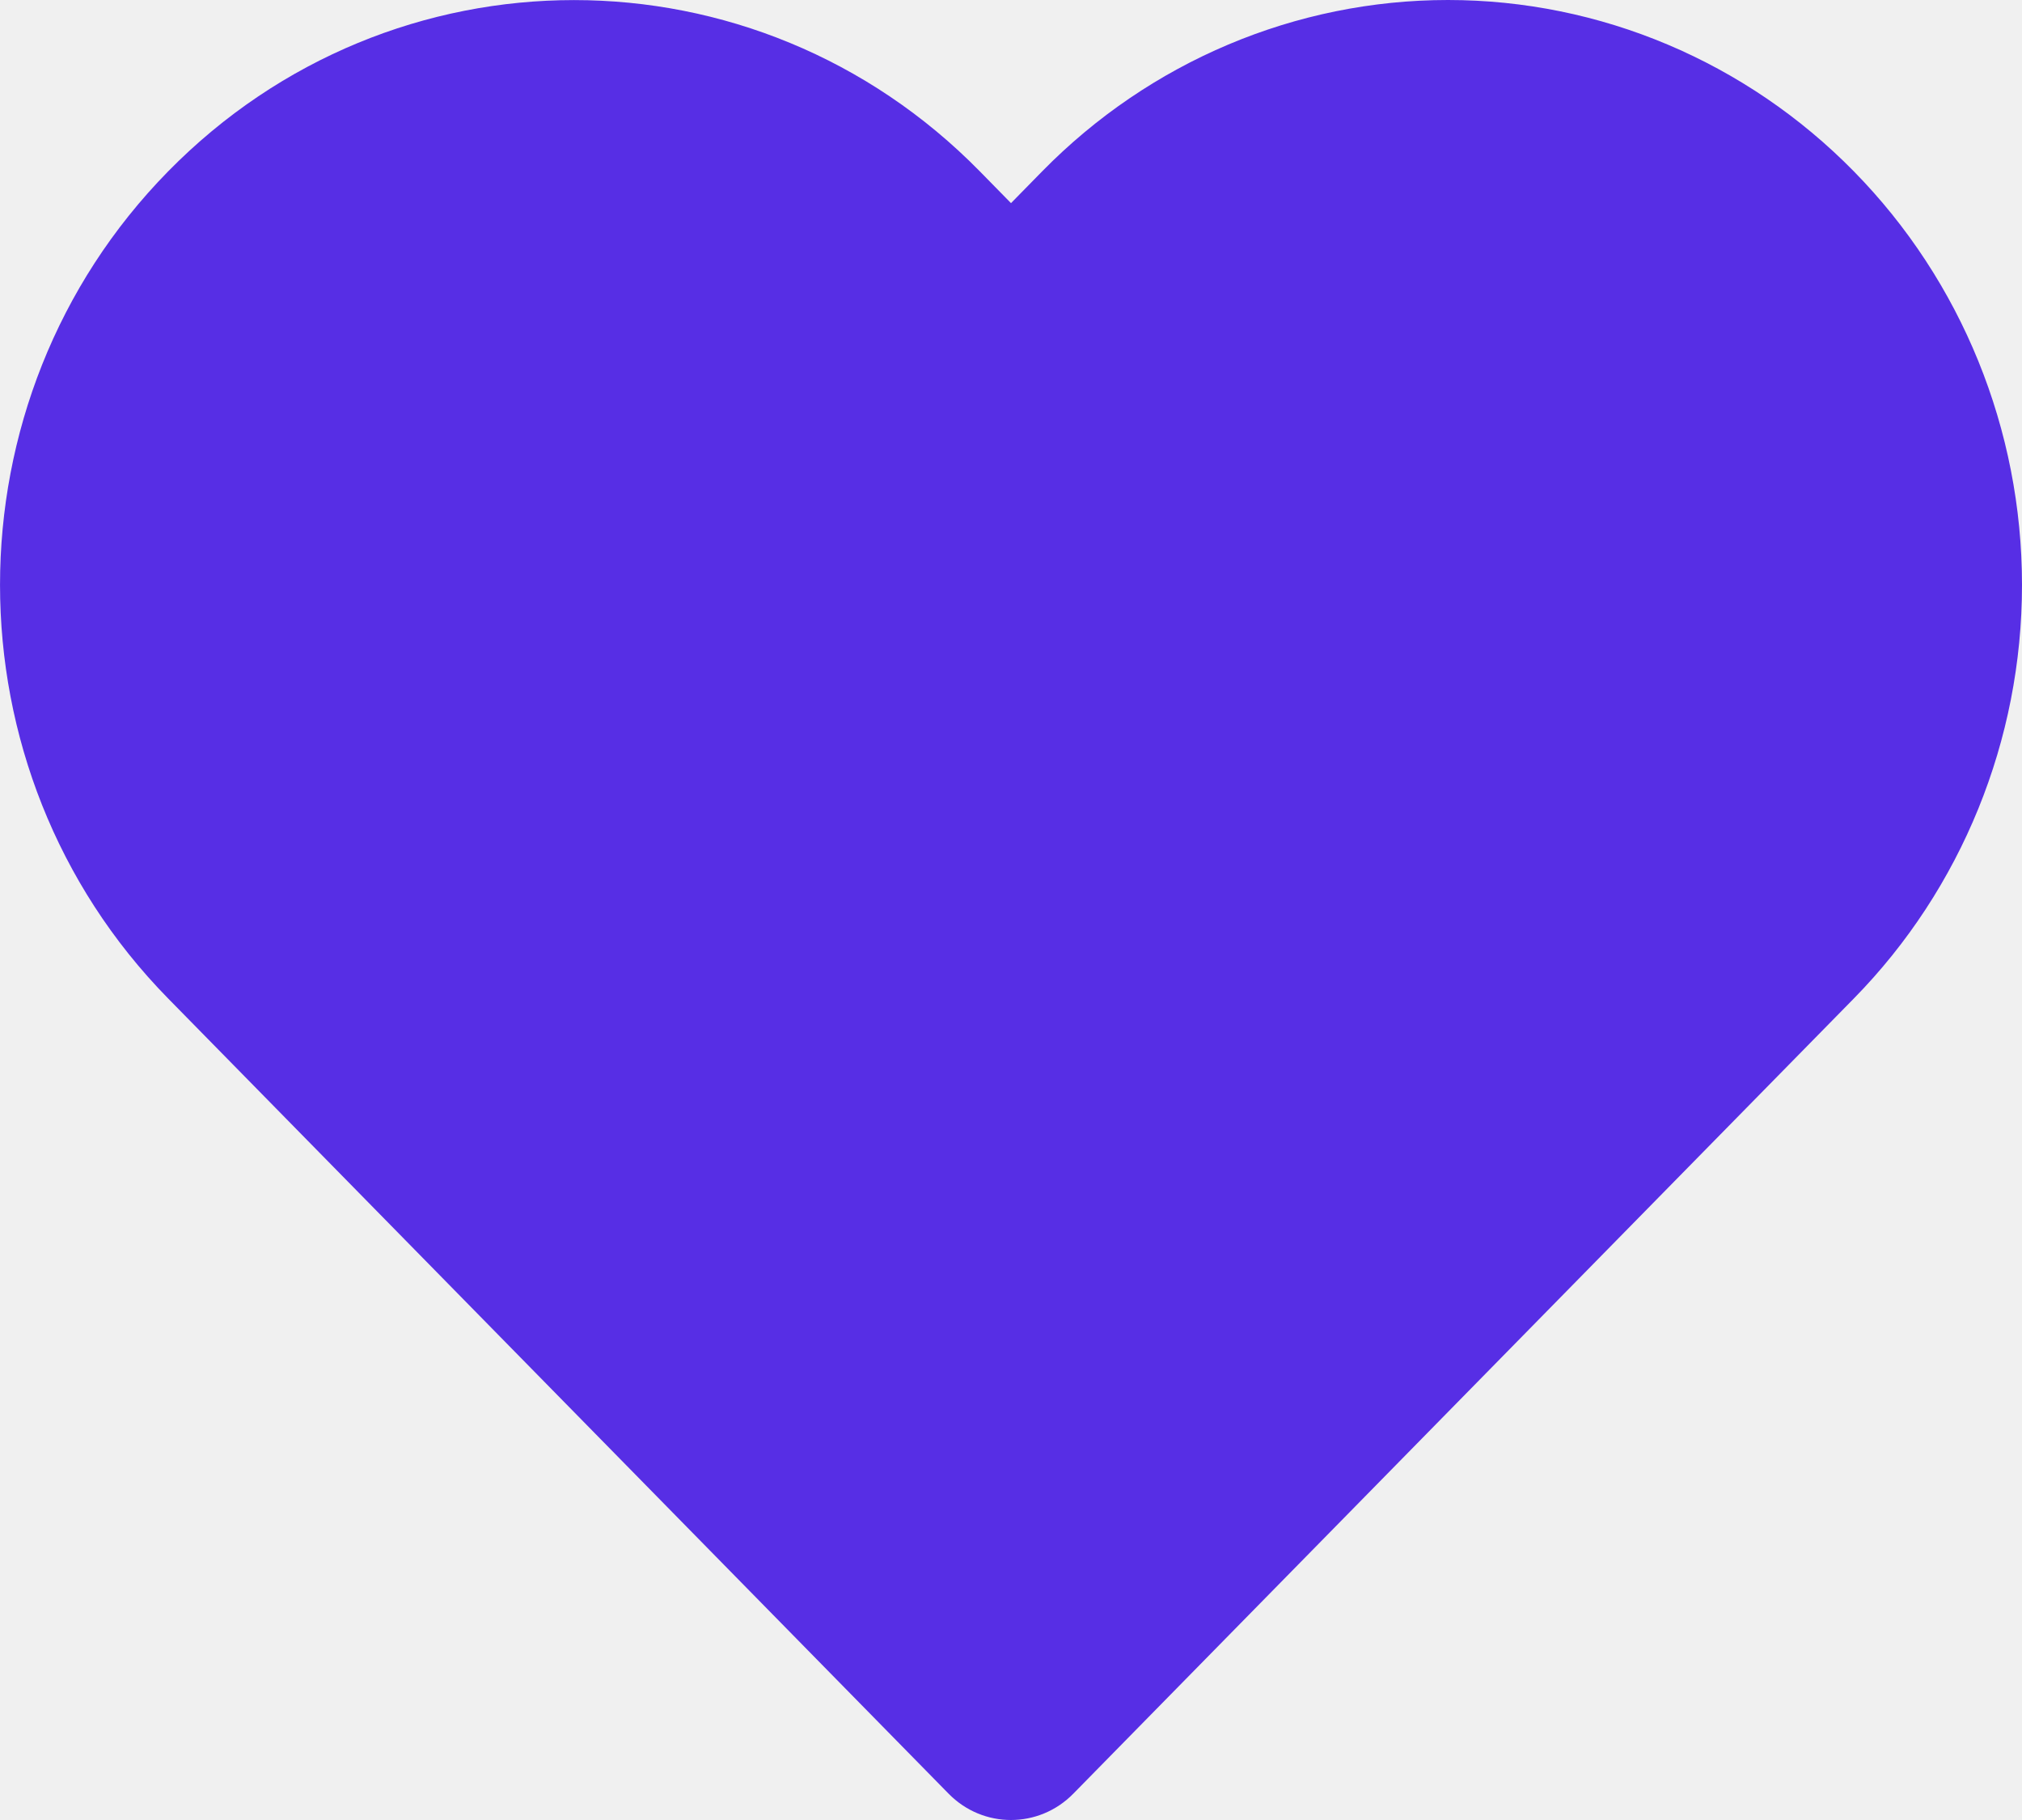
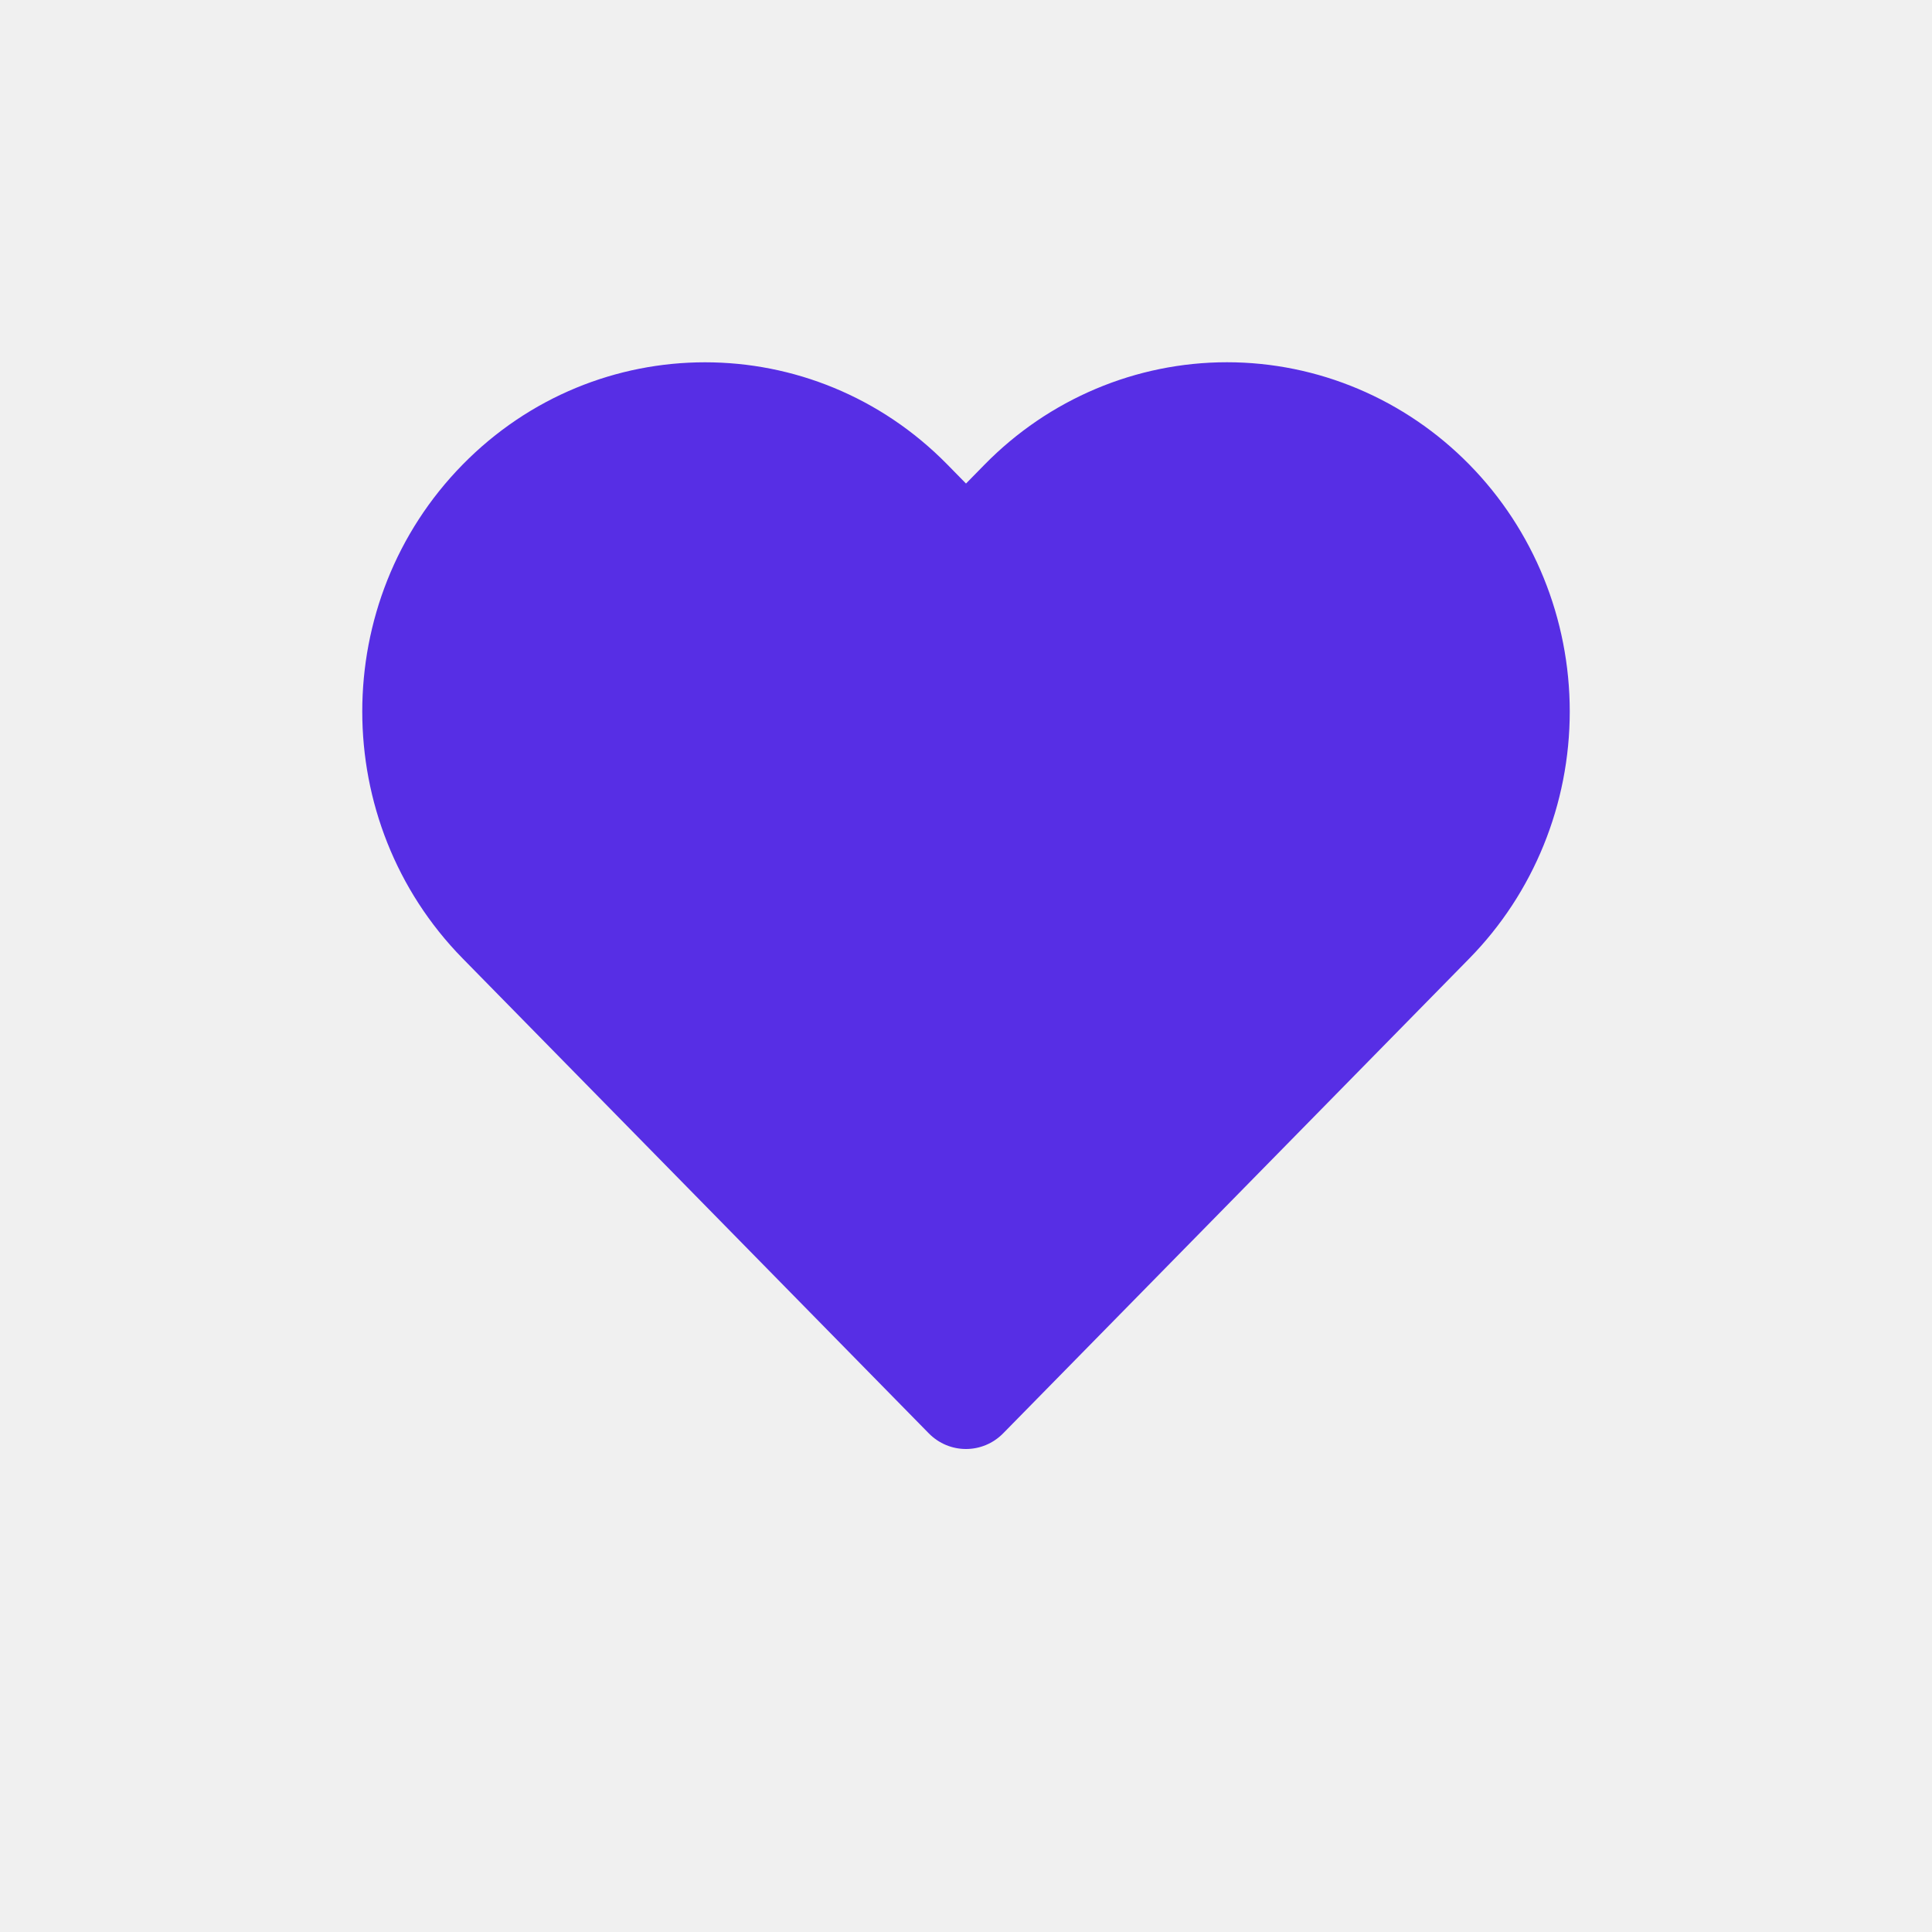
- <svg xmlns="http://www.w3.org/2000/svg" xmlns:xlink="http://www.w3.org/1999/xlink" width="20px" height="18px" viewBox="0 0 20 18" version="1.1">
+ <svg xmlns="http://www.w3.org/2000/svg" xmlns:xlink="http://www.w3.org/1999/xlink" width="32px" height="32px" viewBox="0 0 32 32" version="1.1">
  <defs>
    <path d="M275.322,427 C276.828,427 278.272,427.61 279.337,428.695 C280.402,429.779 281,431.25 281,432.785 C281,434.319 280.402,435.79 279.337,436.875 L271.617,444.739 C271.276,445.087 270.723,445.087 270.382,444.739 L262.663,436.875 C260.446,434.616 260.446,430.953 262.663,428.695 C264.88,426.436 268.475,426.436 270.692,428.695 L271,429.009 L271.308,428.695 C272.372,427.61 273.816,427 275.322,427 Z" id="path-1" />
  </defs>
  <g id="GIFOS" stroke="none" stroke-width="1" fill="none" fill-rule="evenodd">
-     <g id="24-Mobile-Gifo-Max" transform="translate(-261, -427)">
+     <g id="24-Mobile-Gifo-Max" transform="translate(-255, -421)">
      <mask id="mask-2" fill="white">
        <use xlink:href="#path-1" />
      </mask>
      <use id="icon-fav-active" fill="#572EE5" fill-rule="nonzero" xlink:href="#path-1" />
    </g>
  </g>
</svg>
